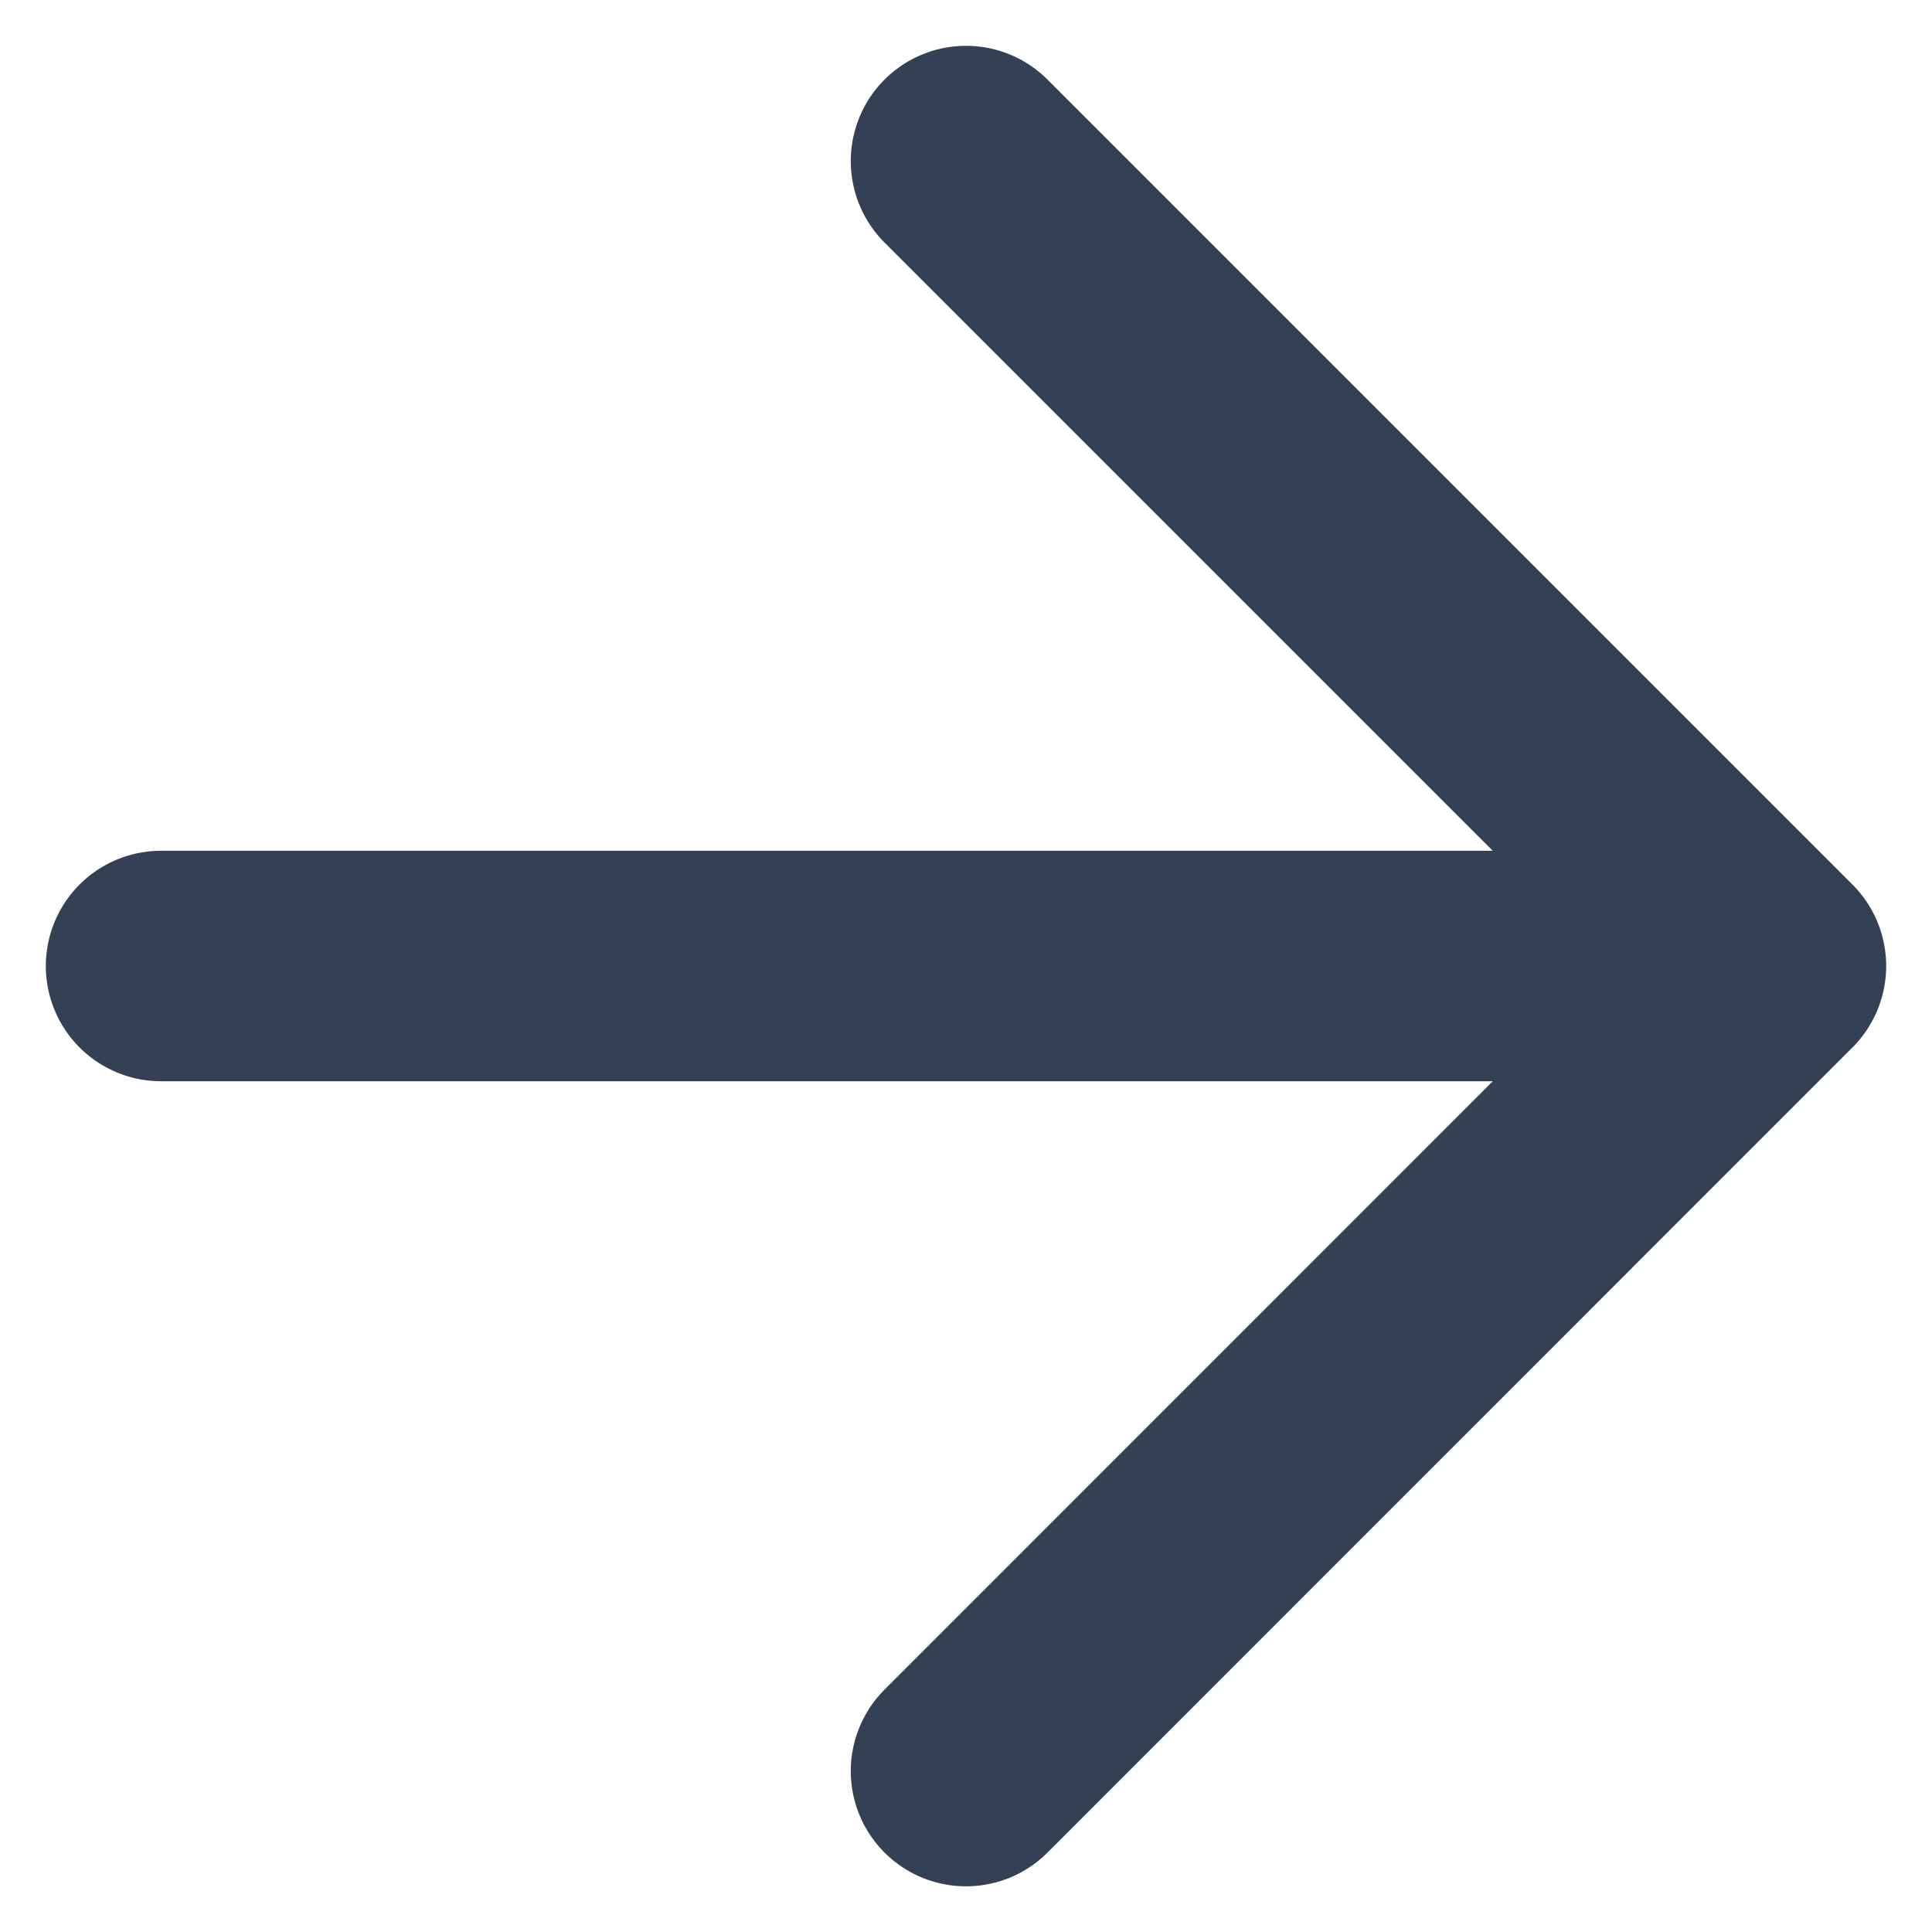
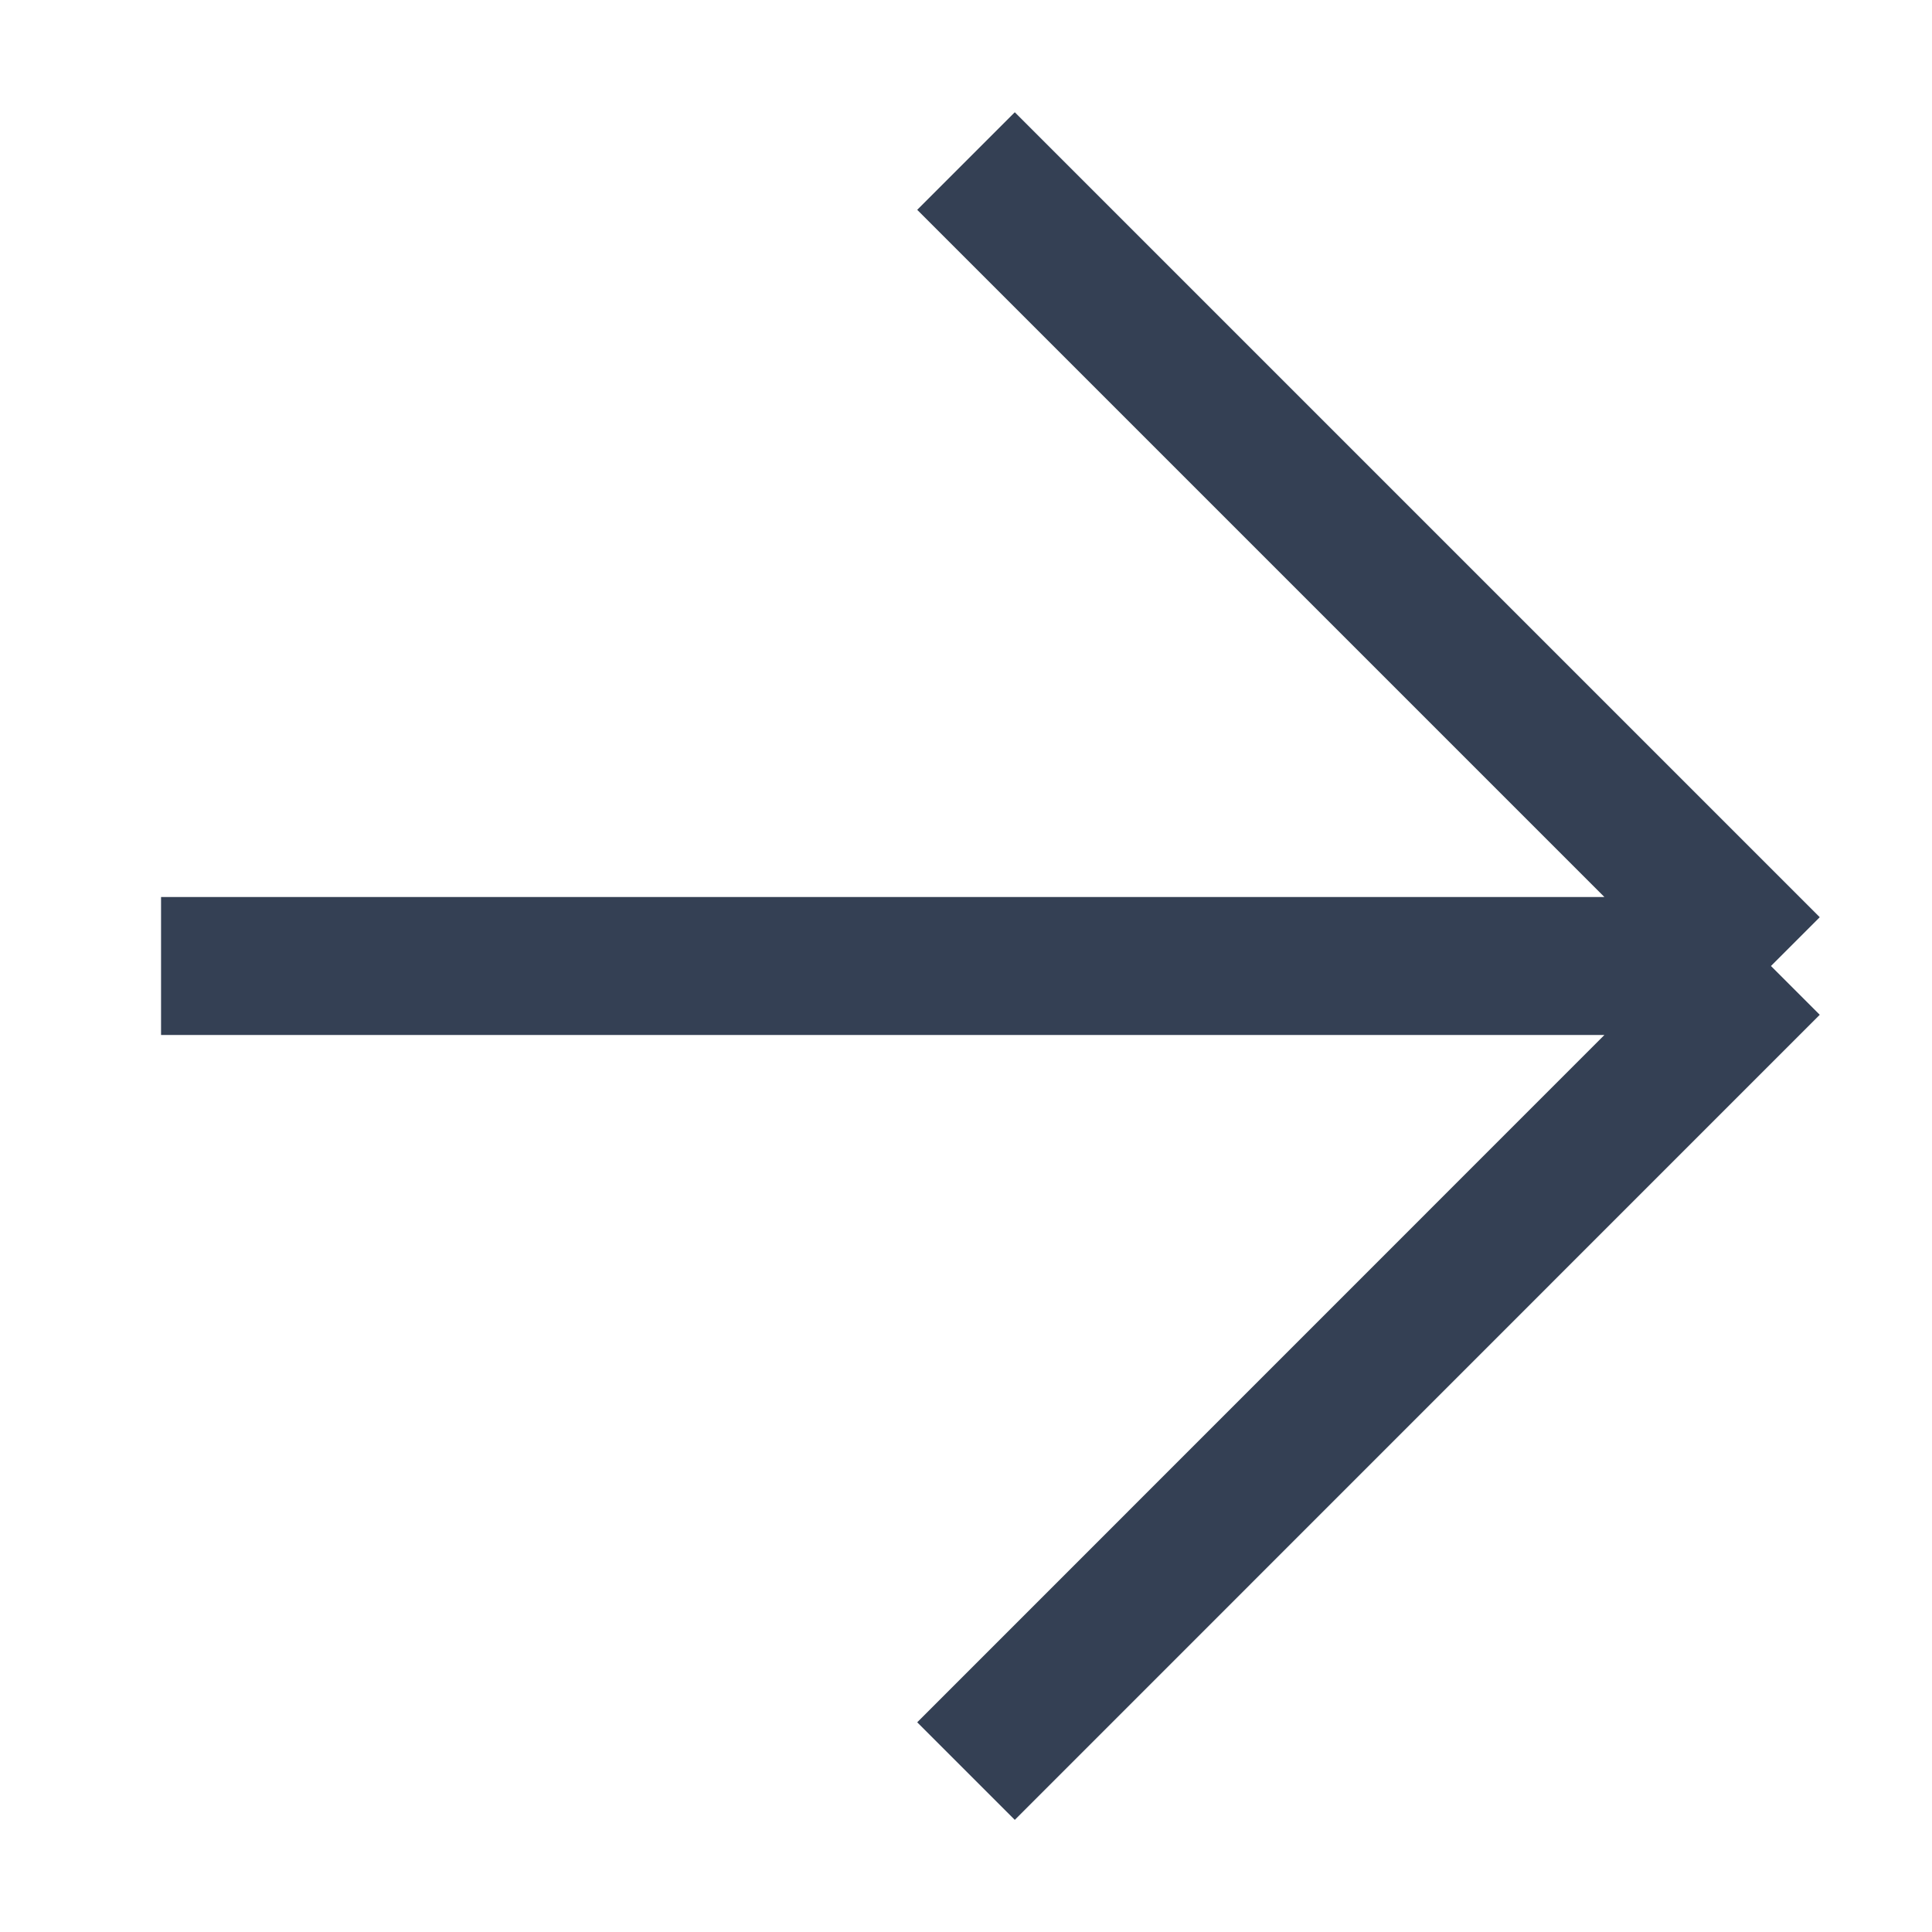
<svg xmlns="http://www.w3.org/2000/svg" width="14" height="14" viewBox="0 0 14 14" fill="none">
-   <path d="M1.167 7H12.833M12.833 7L7 1.167M12.833 7L7 12.834" stroke="#344054" stroke-width="1.67" stroke-linecap="round" stroke-linejoin="round" />
+   <path d="M1.167 7H12.833M12.833 7L7 1.167M12.833 7L7 12.834" stroke="#344054" strokeWidth="1.67" strokeLinecap="round" strokeLinejoin="round" />
</svg>
